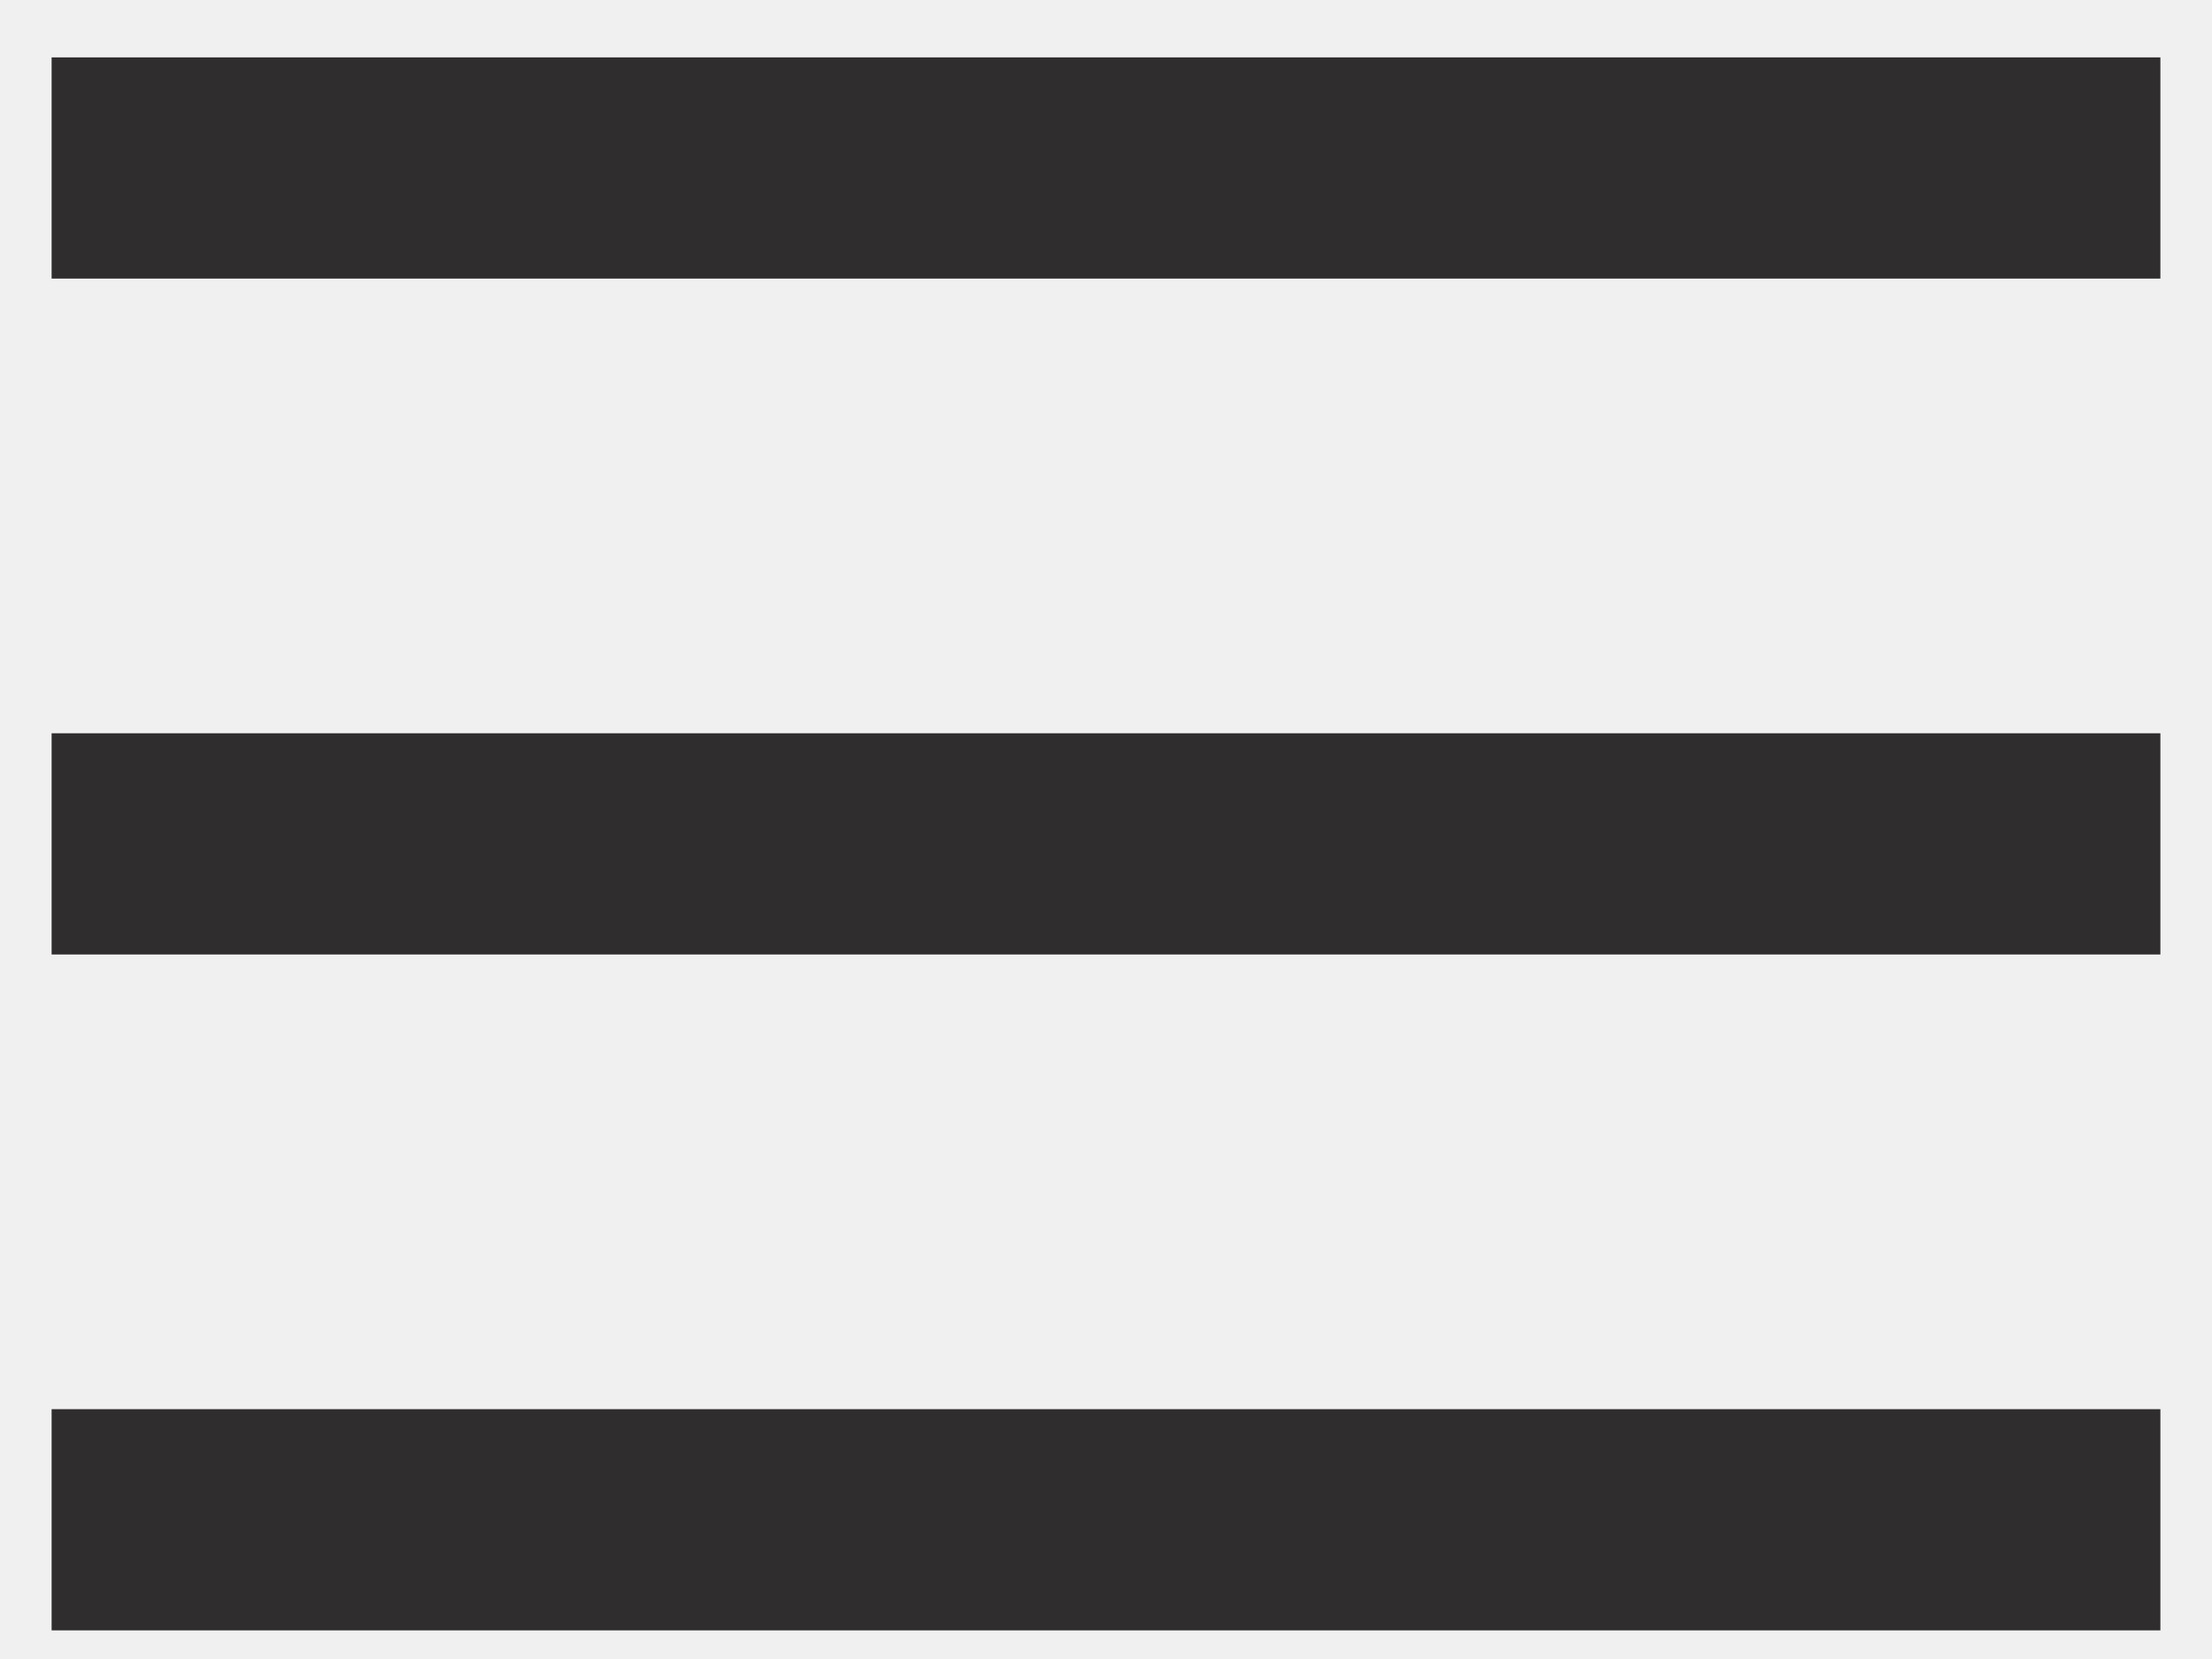
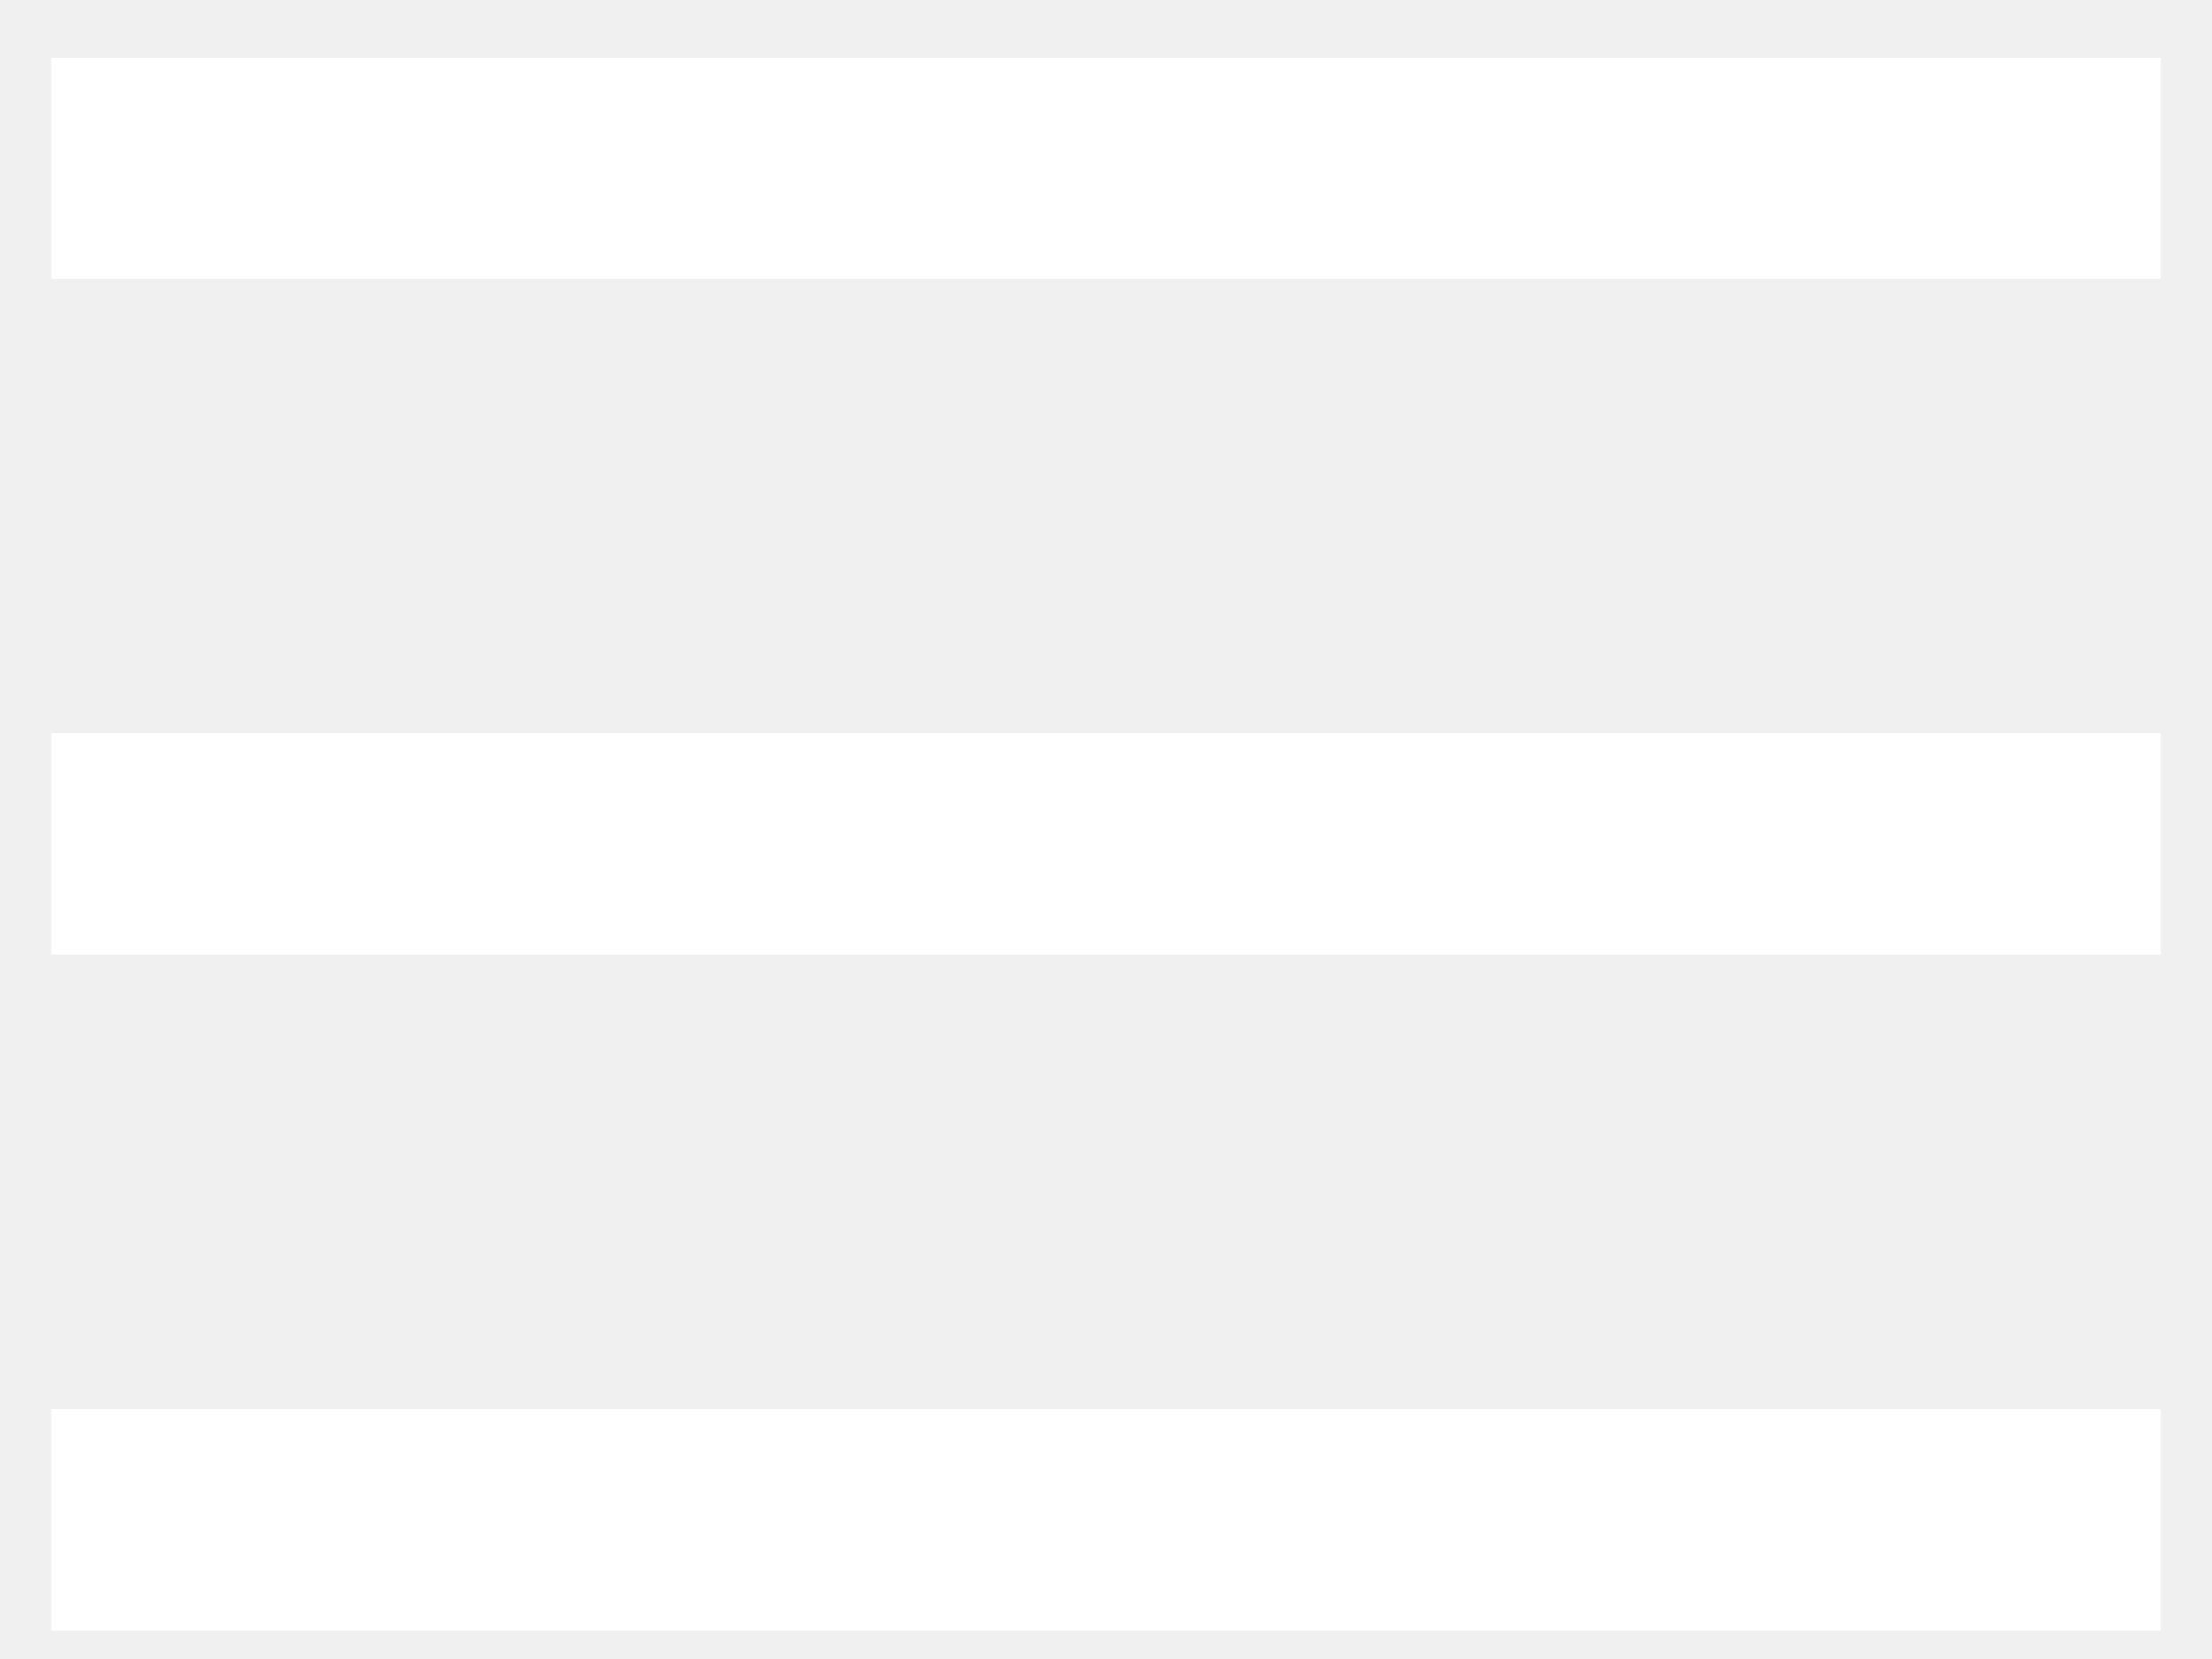
<svg xmlns="http://www.w3.org/2000/svg" width="36px" height="27px" viewBox="0 0 36 27" version="1.1">
  <g id="Page-1" stroke="none" stroke-width="1" fill="none" fill-rule="evenodd" stroke-linecap="square">
-     <g id="Mobile-Web" transform="translate(-314, -33)" fill-rule="nonzero" stroke="#302D2F" stroke-width="3.6">
+     <g id="Mobile-Web" transform="translate(-314, -33)" fill-rule="nonzero" stroke="#ffF" stroke-width="3.6">
      <g id="Group-2" transform="translate(316, 34)">
        <path d="M0.64,1.734 L31.36,1.734" id="Line" />
        <path d="M0.64,12.734 L31.36,12.734" id="Line-Copy" />
        <path d="M0.64,23.734 L31.36,23.734" id="Line-Copy-2" />
      </g>
    </g>
  </g>
</svg>
